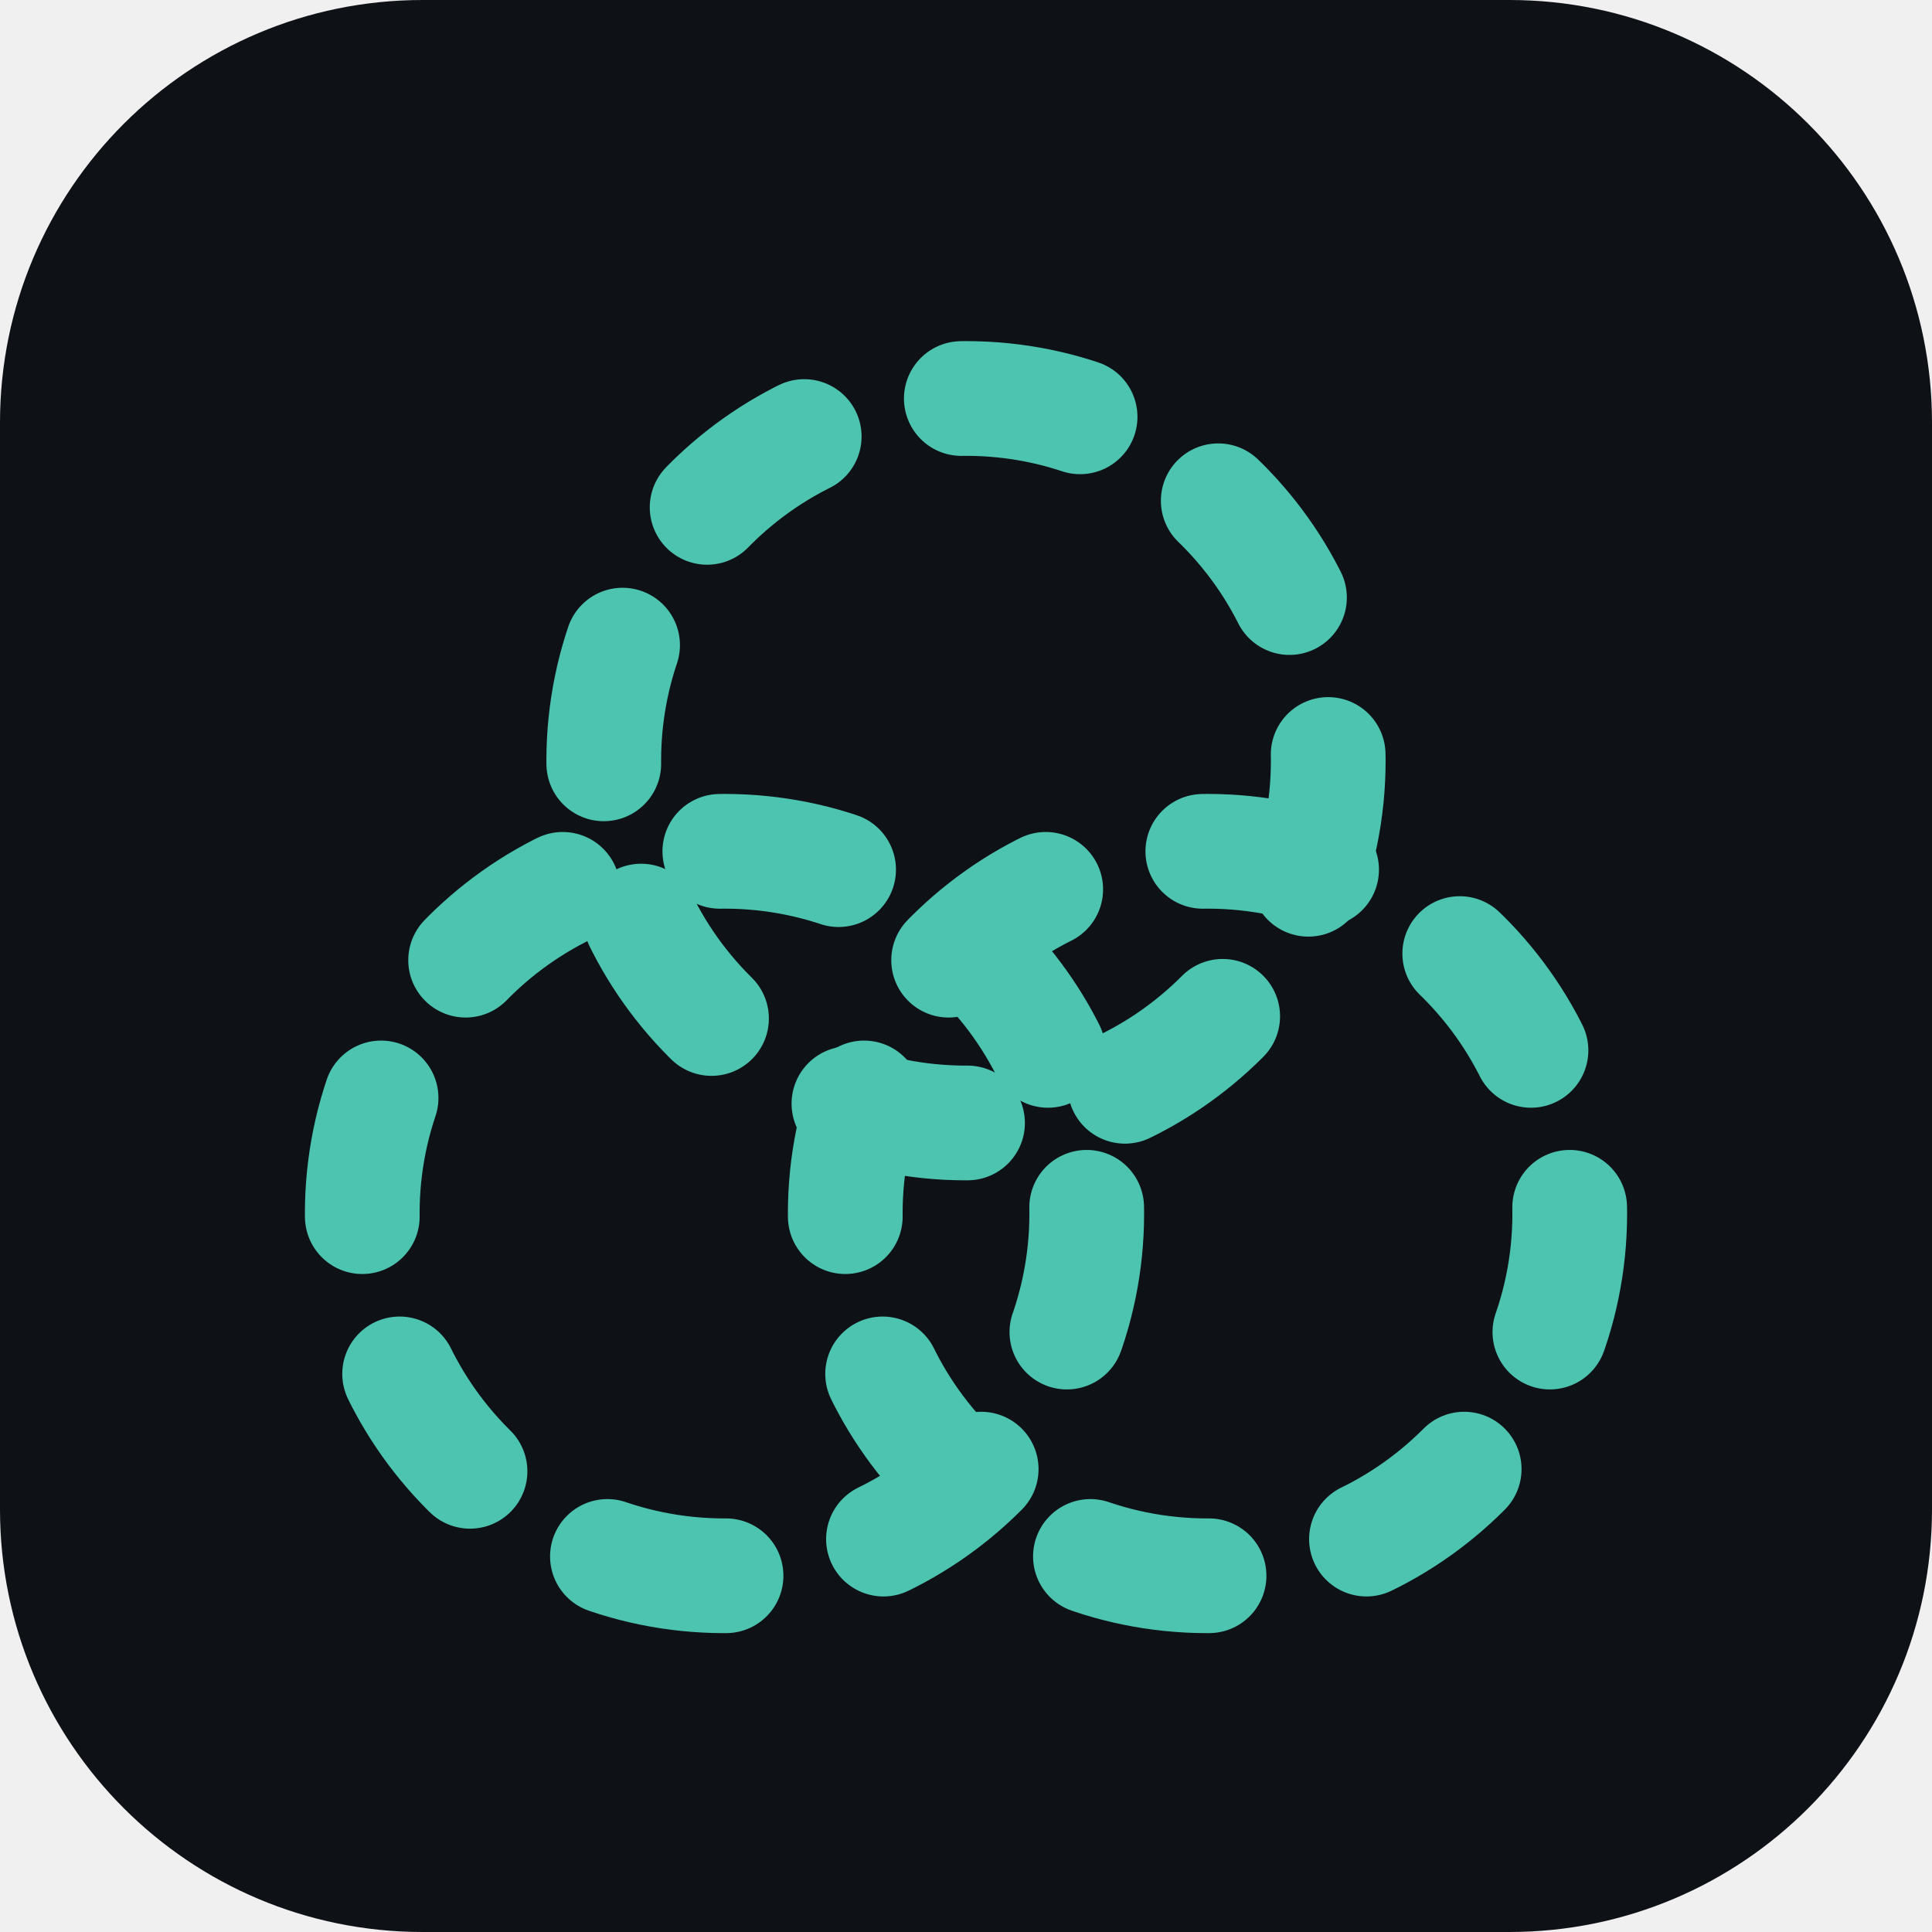
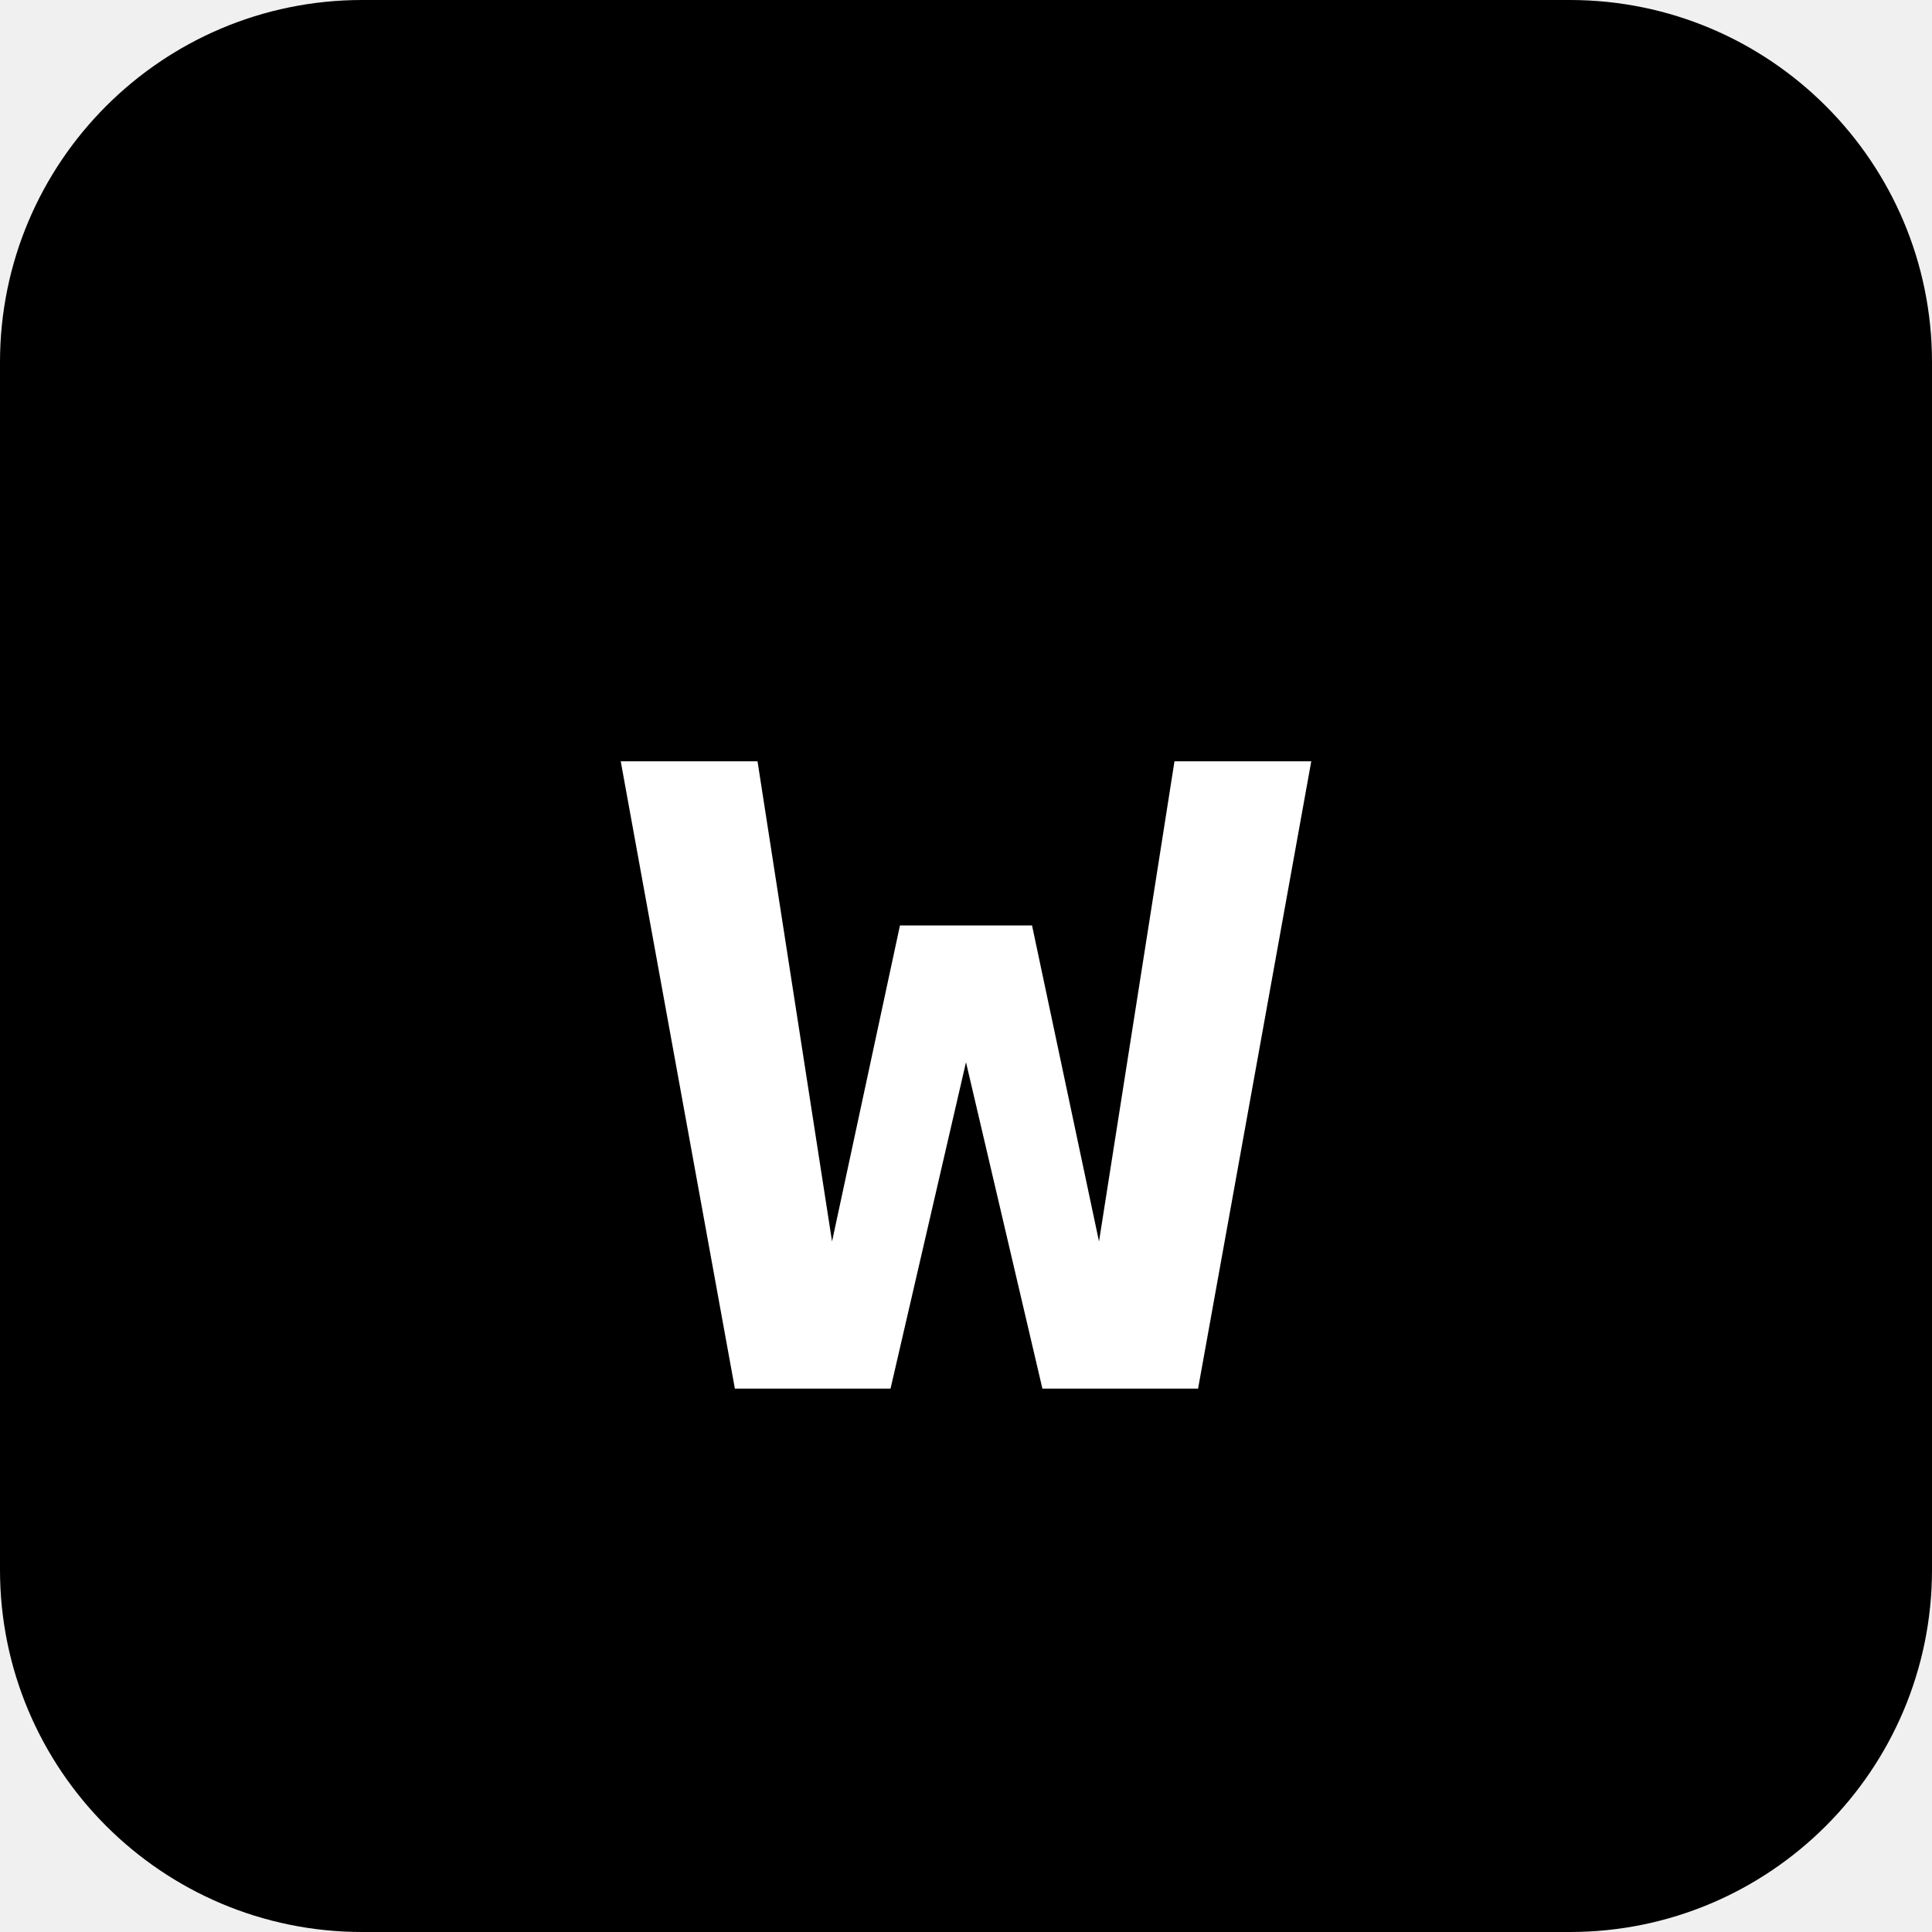
<svg xmlns="http://www.w3.org/2000/svg" viewBox="0 0 32 32">
-   <rect width="32" height="32" rx="7" fill="#0e1116" />
-   <g fill="none" stroke="#4cc4b0" stroke-width="1.9" stroke-linecap="round" stroke-dasharray="2 2.7" transform="translate(2 2.6) scale(1)">
-     <circle cx="14" cy="10" r="6" />
-     <circle cx="10" cy="17.5" r="6" />
-     <circle cx="18" cy="17.5" r="6" />
-   </g>
+   <rect width="32" height="32" rx="6" fill="#000000" />
+   <text x="16" y="23" text-anchor="middle" font-family="ui-monospace, Menlo, Consolas, monospace" font-size="19" font-weight="600" fill="#ffffff">w</text>
</svg>
